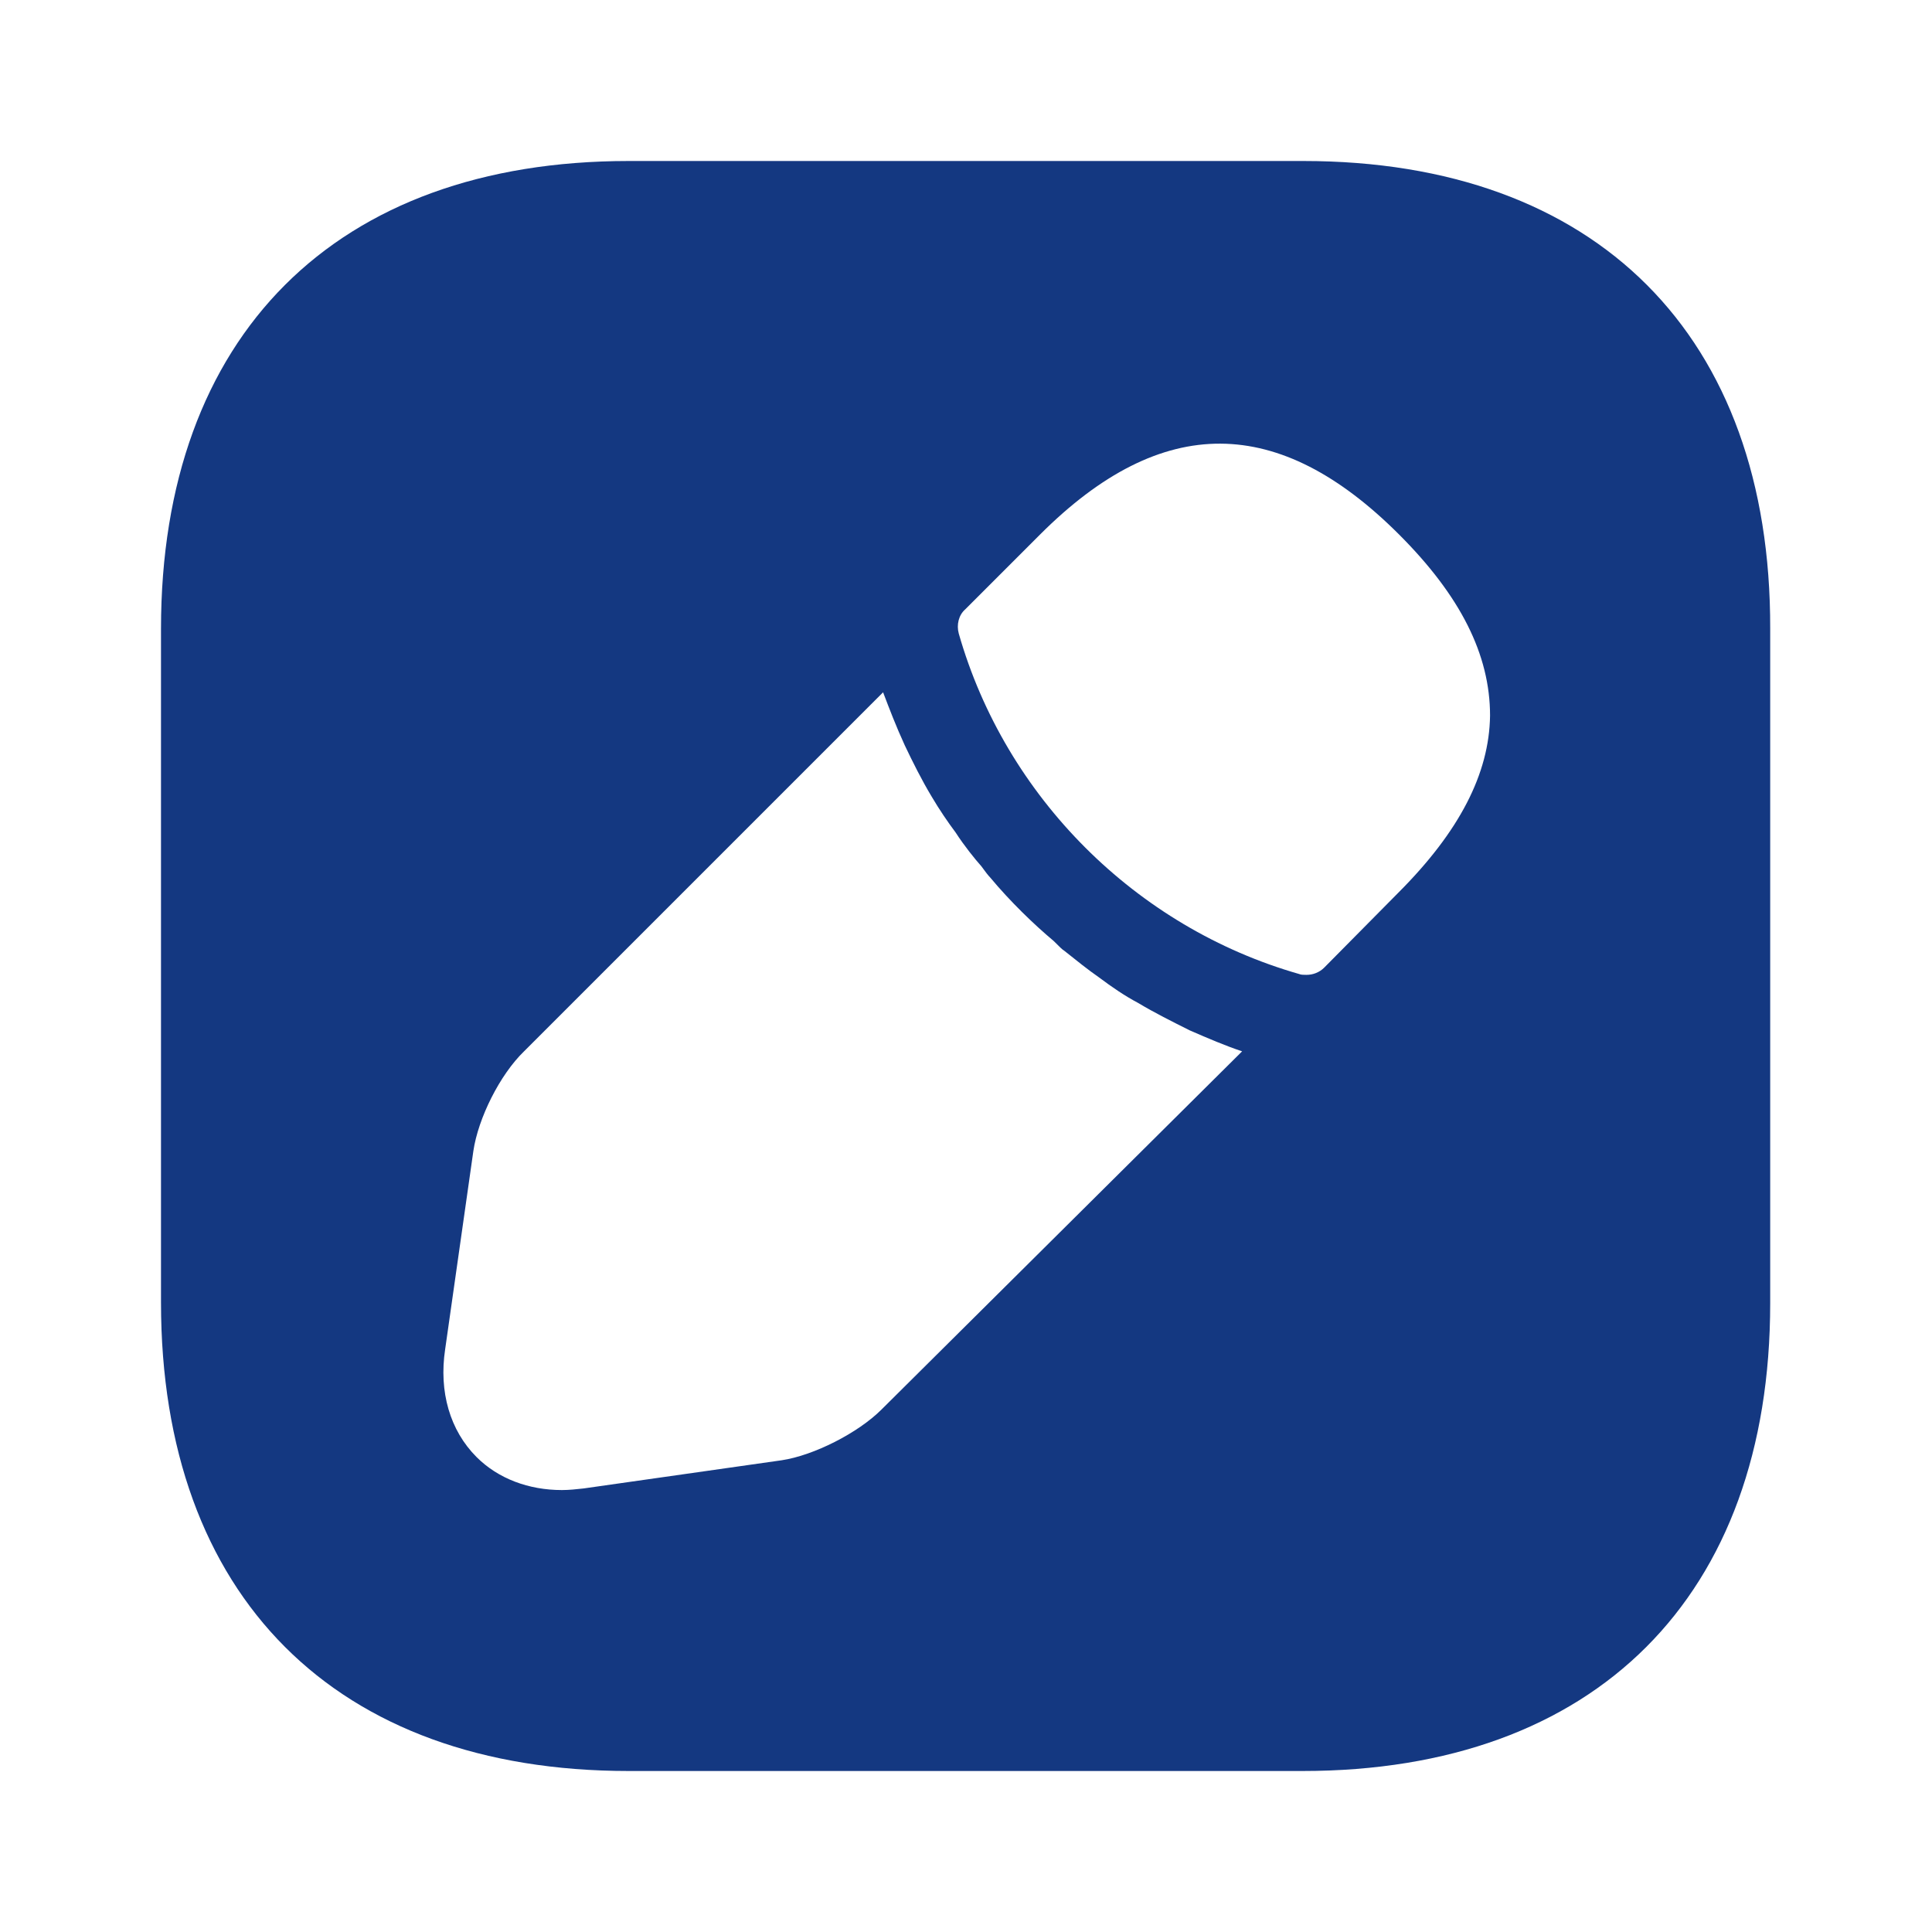
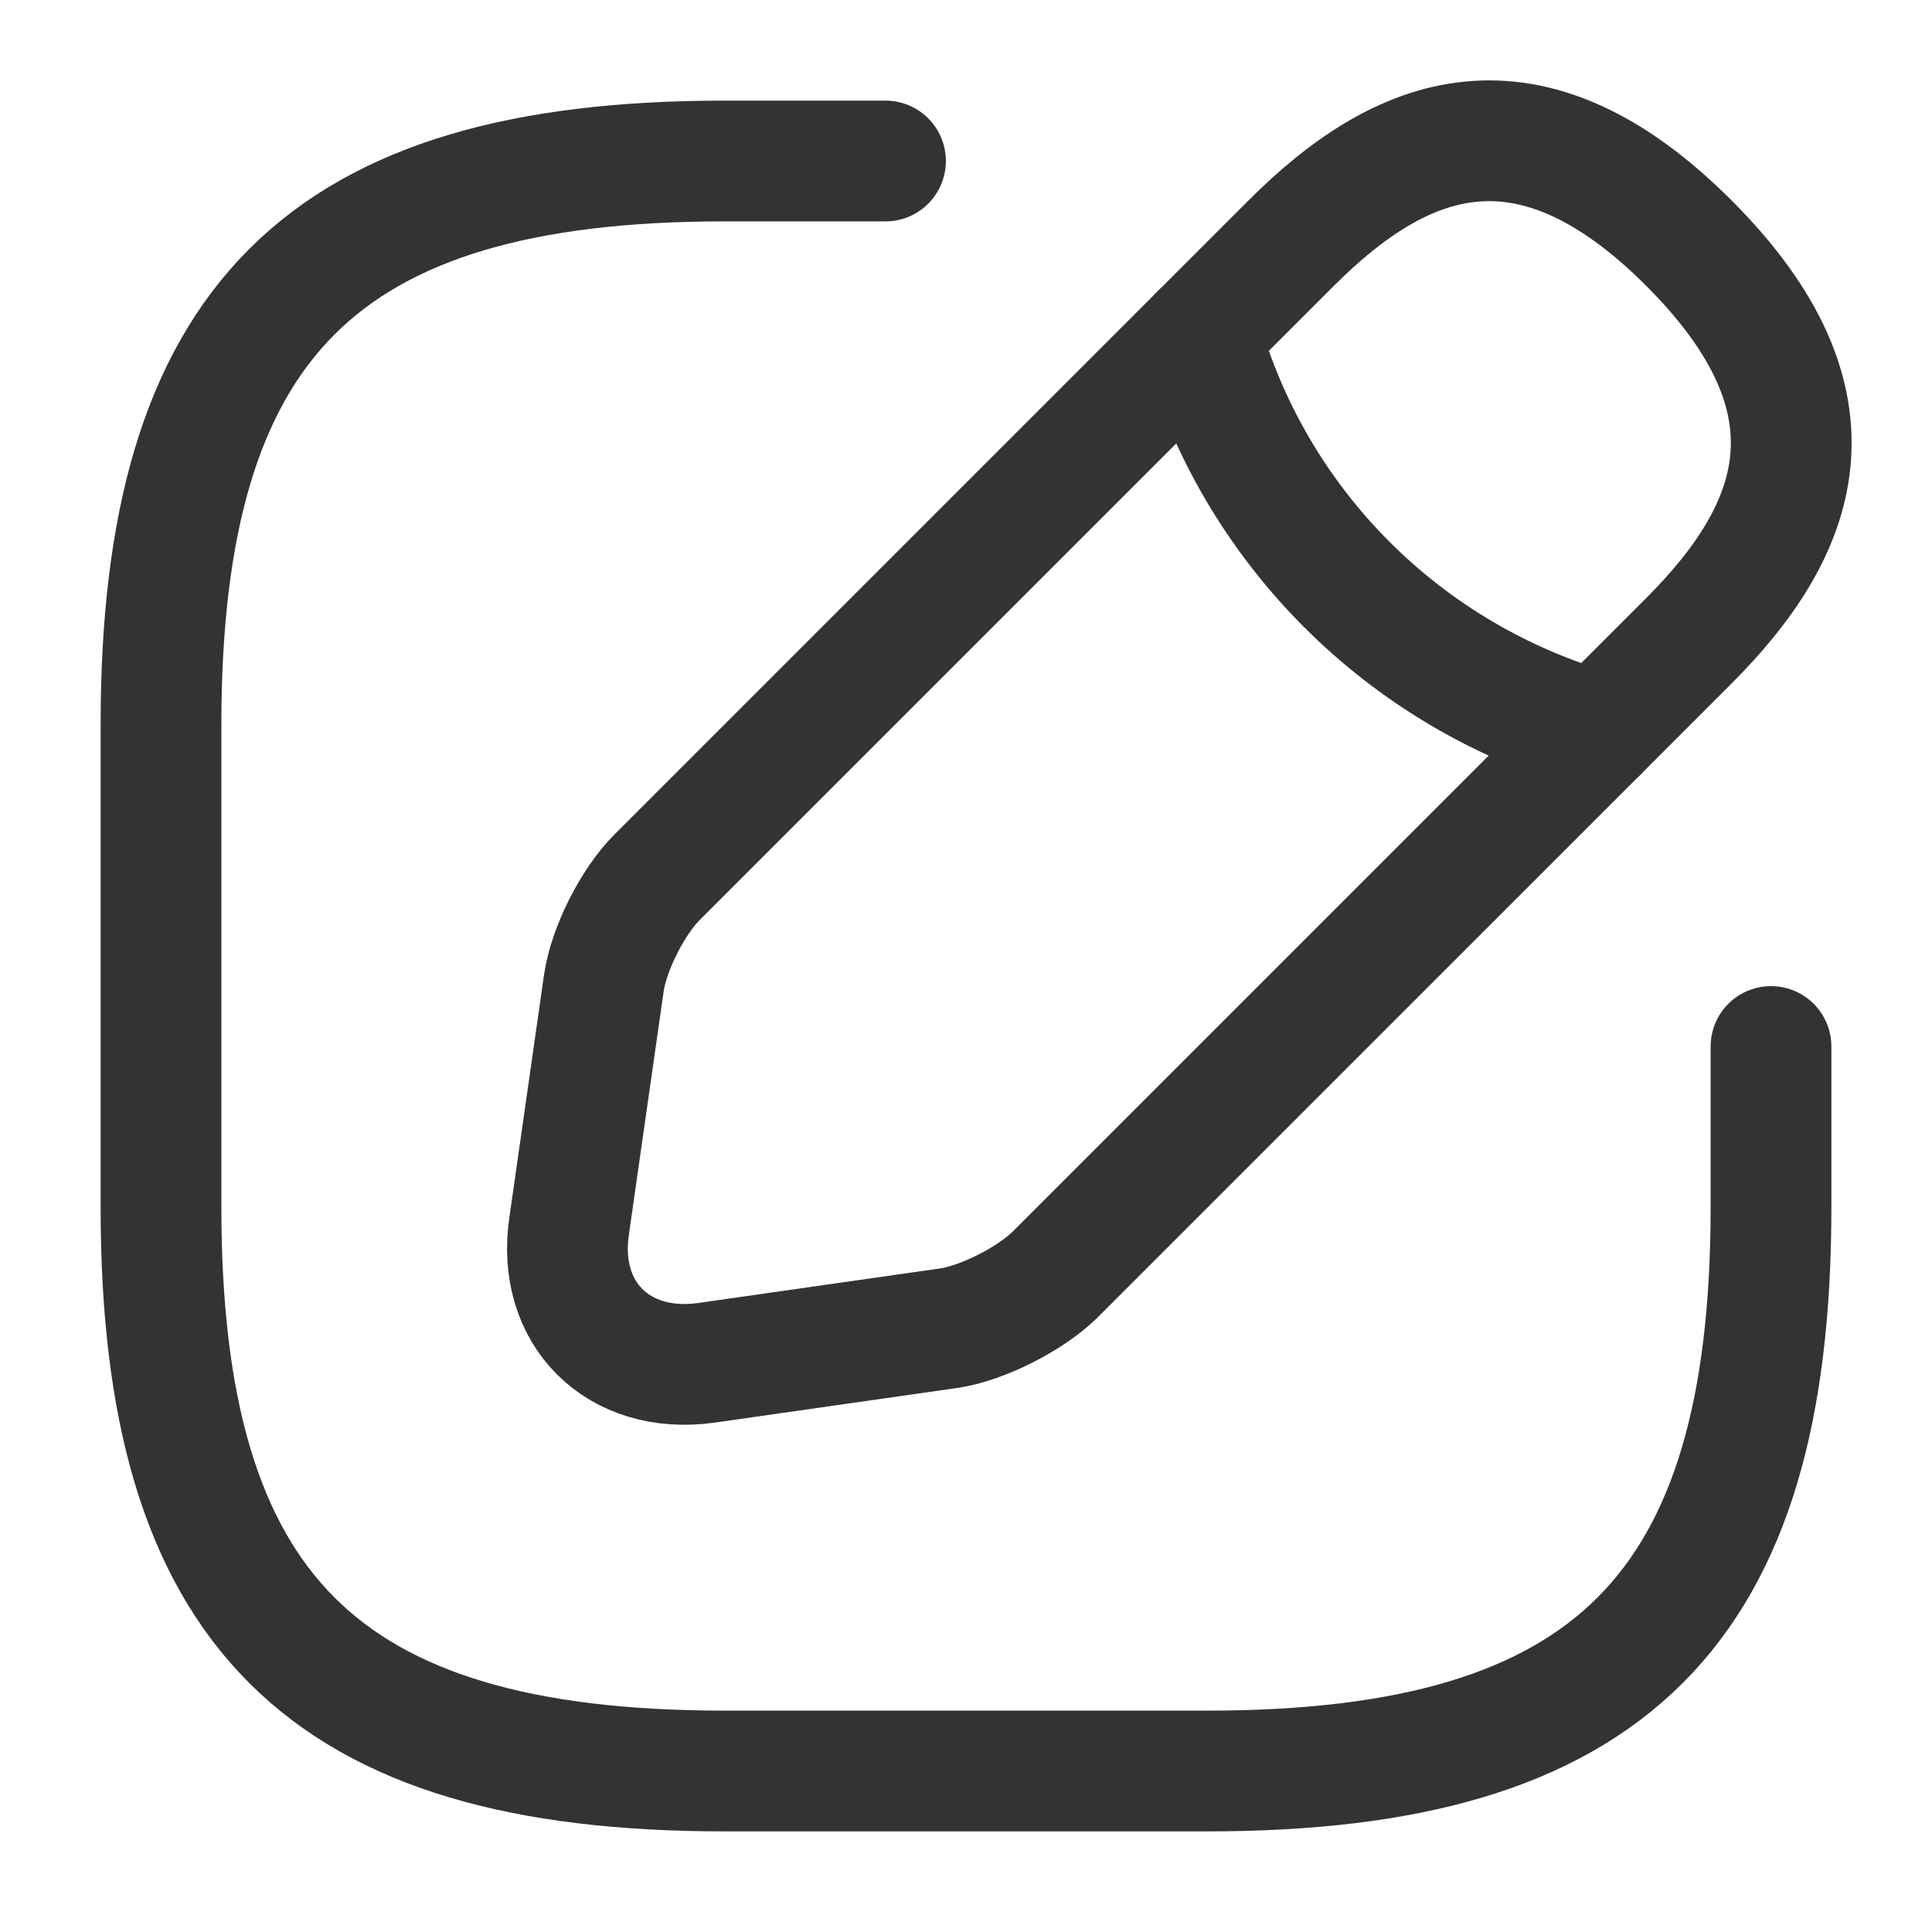
<svg xmlns="http://www.w3.org/2000/svg" width="24" height="24" viewBox="0 0 24 24" fill="none">
-   <path d="M16.19 2H7.81C4.17 2 2 4.17 2 7.81V16.18C2 19.83 4.17 22 7.81 22H16.18C19.82 22 21.99 19.83 21.99 16.19V7.81C22 4.17 19.83 2 16.19 2ZM10.95 17.51C10.66 17.8 10.11 18.08 9.71 18.14L7.25 18.49C7.16 18.5 7.07 18.51 6.98 18.51C6.57 18.51 6.19 18.37 5.92 18.1C5.59 17.77 5.45 17.29 5.53 16.76L5.88 14.3C5.94 13.89 6.21 13.35 6.51 13.06L10.97 8.6C11.05 8.81 11.13 9.02 11.24 9.26C11.34 9.47 11.45 9.69 11.57 9.89C11.67 10.06 11.78 10.22 11.87 10.34C11.98 10.51 12.11 10.67 12.19 10.76C12.24 10.83 12.28 10.88 12.3 10.9C12.55 11.2 12.84 11.48 13.09 11.69C13.16 11.76 13.2 11.8 13.22 11.81C13.37 11.93 13.52 12.05 13.65 12.14C13.81 12.26 13.97 12.37 14.14 12.46C14.34 12.58 14.56 12.69 14.78 12.8C15.01 12.9 15.22 12.99 15.43 13.06L10.95 17.51ZM17.37 11.09L16.45 12.02C16.39 12.08 16.31 12.11 16.23 12.11C16.2 12.11 16.16 12.11 16.14 12.1C14.11 11.52 12.49 9.9 11.91 7.87C11.88 7.76 11.91 7.64 11.99 7.57L12.92 6.64C14.44 5.12 15.89 5.15 17.38 6.64C18.14 7.4 18.51 8.13 18.51 8.89C18.5 9.61 18.13 10.33 17.37 11.09Z" fill="#143881" />
+   <path d="M11 2H9C4 2 2 4 2 9V15C2 20 4 22 9 22H15C20 22 22 20 22 15V13" stroke="#333333" stroke-width="1.5" stroke-linecap="round" stroke-linejoin="round" />
+   <path d="M16.04 3.02L8.16 10.9C7.86 11.2 7.56 11.79 7.5 12.22L7.07 15.23C6.91 16.32 7.68 17.08 8.77 16.93L11.78 16.5C12.2 16.44 12.79 16.14 13.1 15.84L20.98 7.96C22.34 6.6 22.98 5.02 20.98 3.02C18.98 1.02 17.4 1.66 16.04 3.02Z" stroke="#333333" stroke-width="1.5" stroke-miterlimit="10" stroke-linecap="round" stroke-linejoin="round" />
+   <path d="M14.91 4.15C15.58 6.54 17.45 8.41 19.85 9.09" stroke="#333333" stroke-width="1.5" stroke-miterlimit="10" stroke-linecap="round" stroke-linejoin="round" />
</svg>
